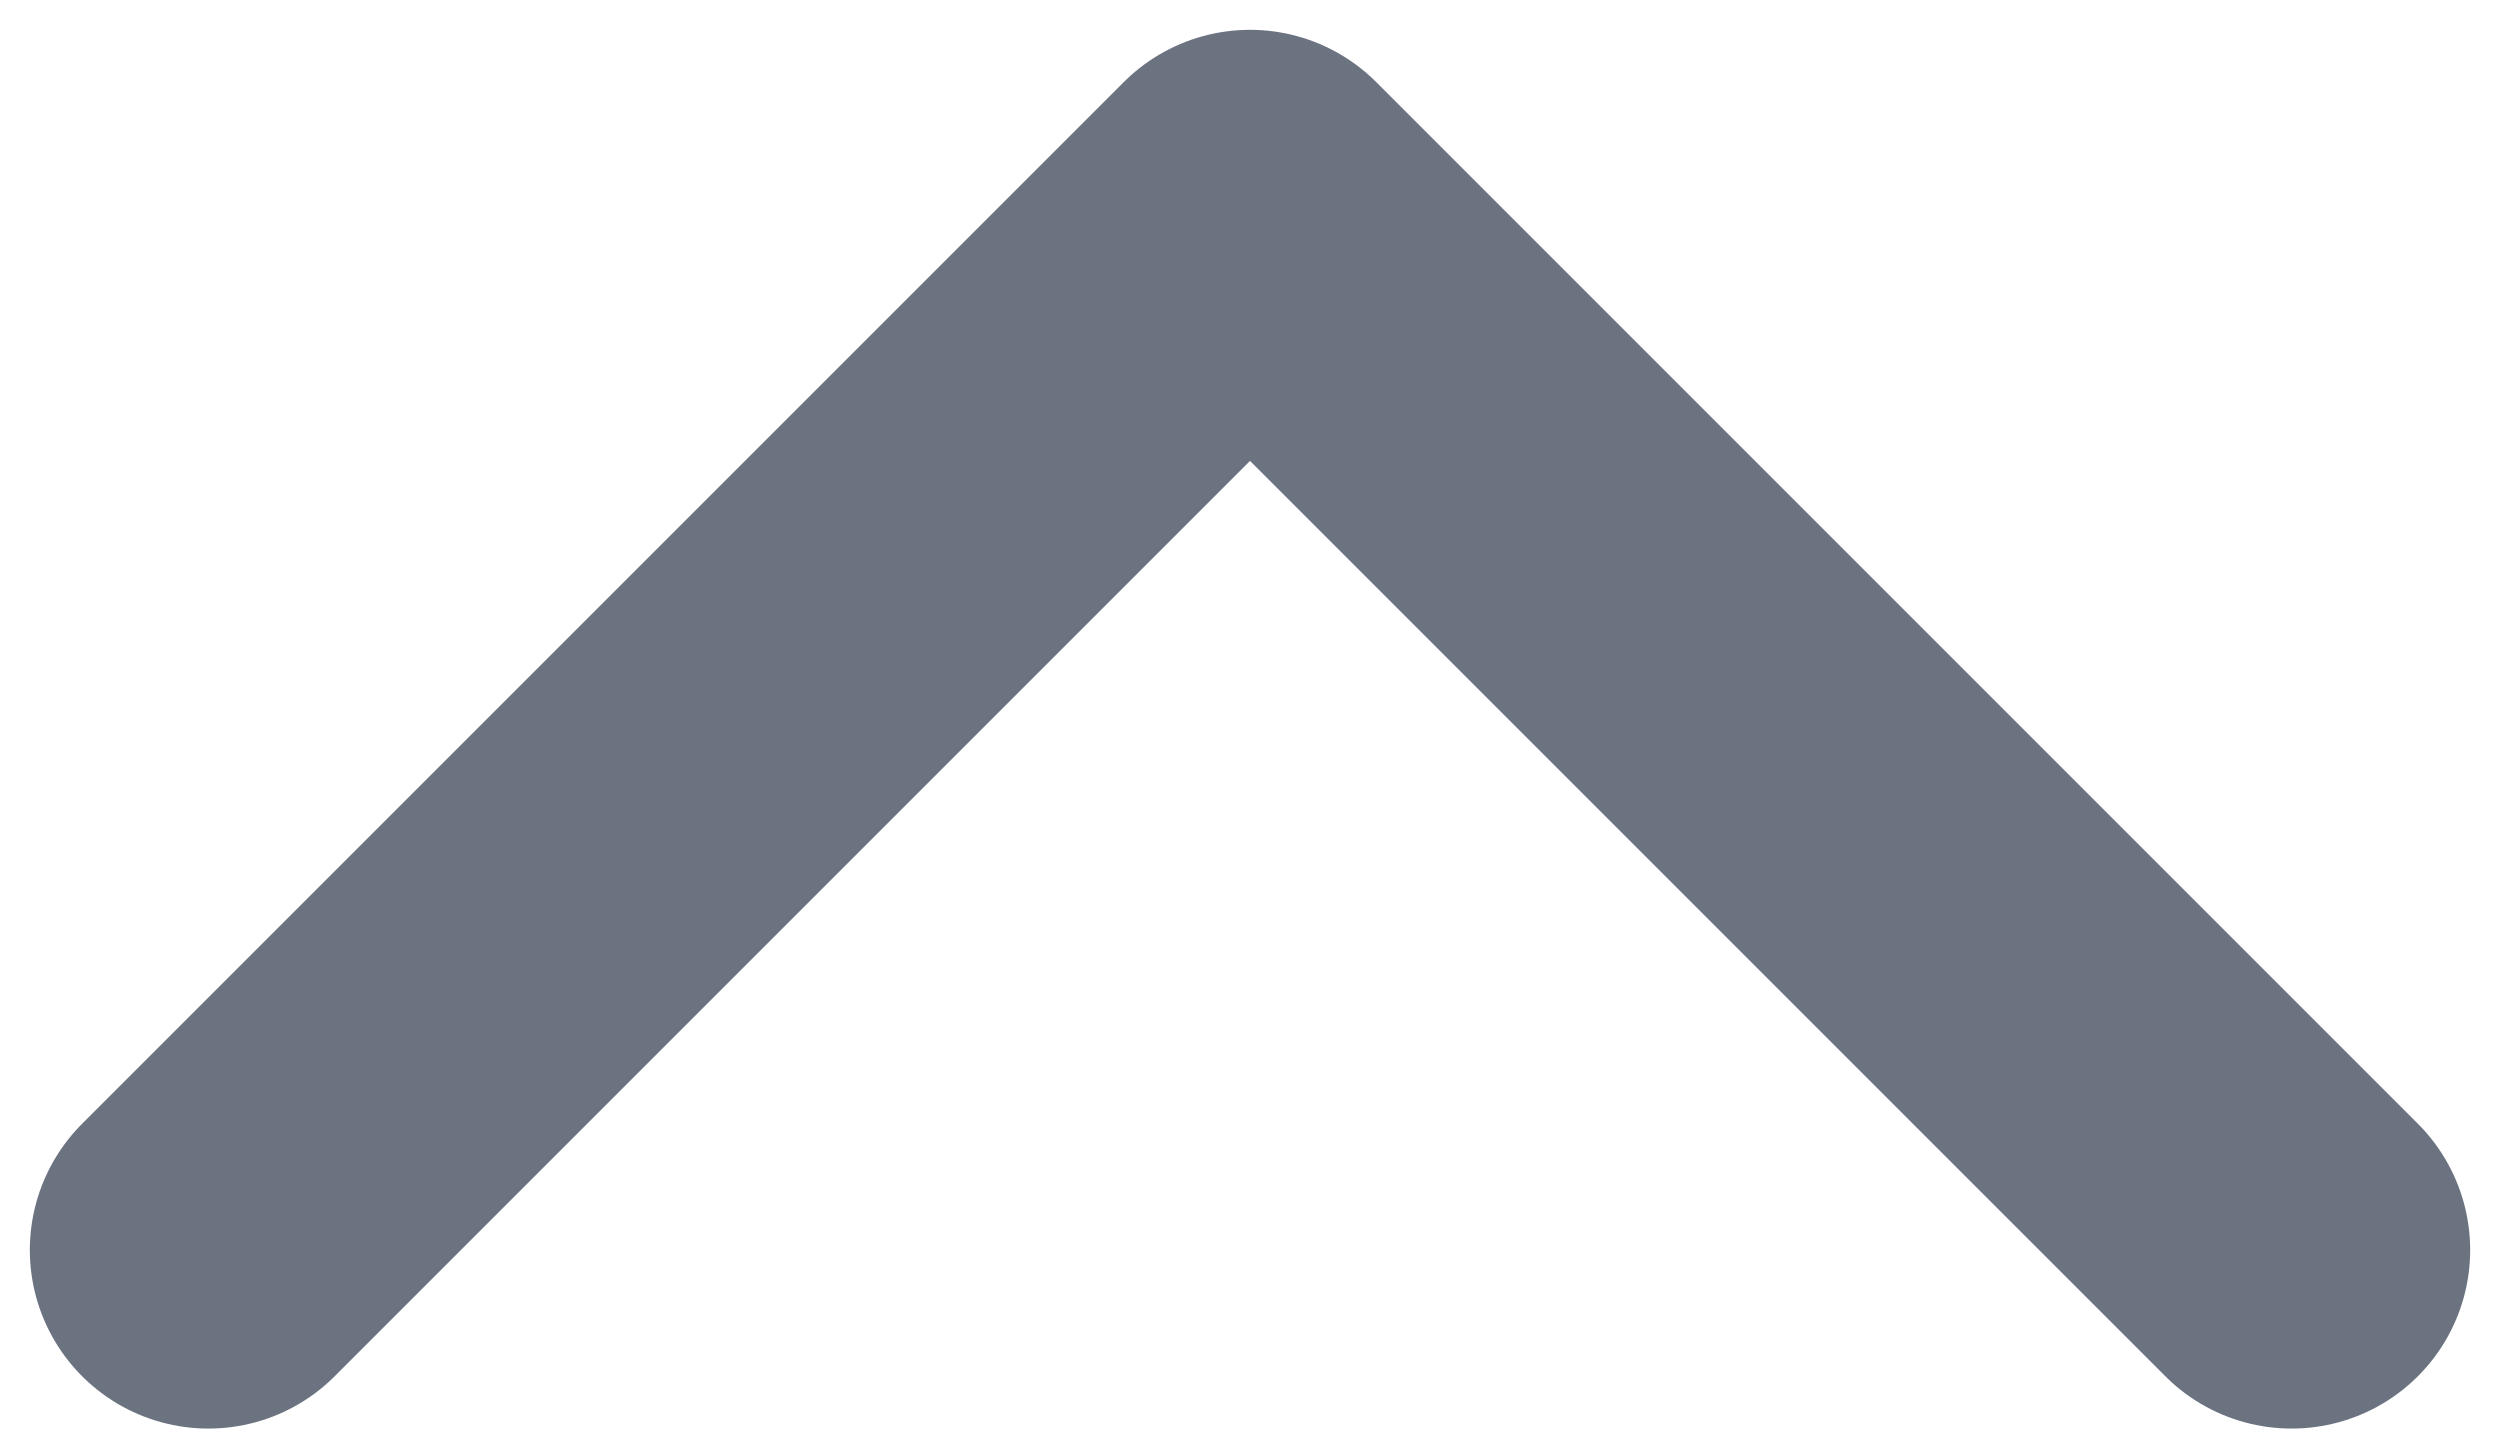
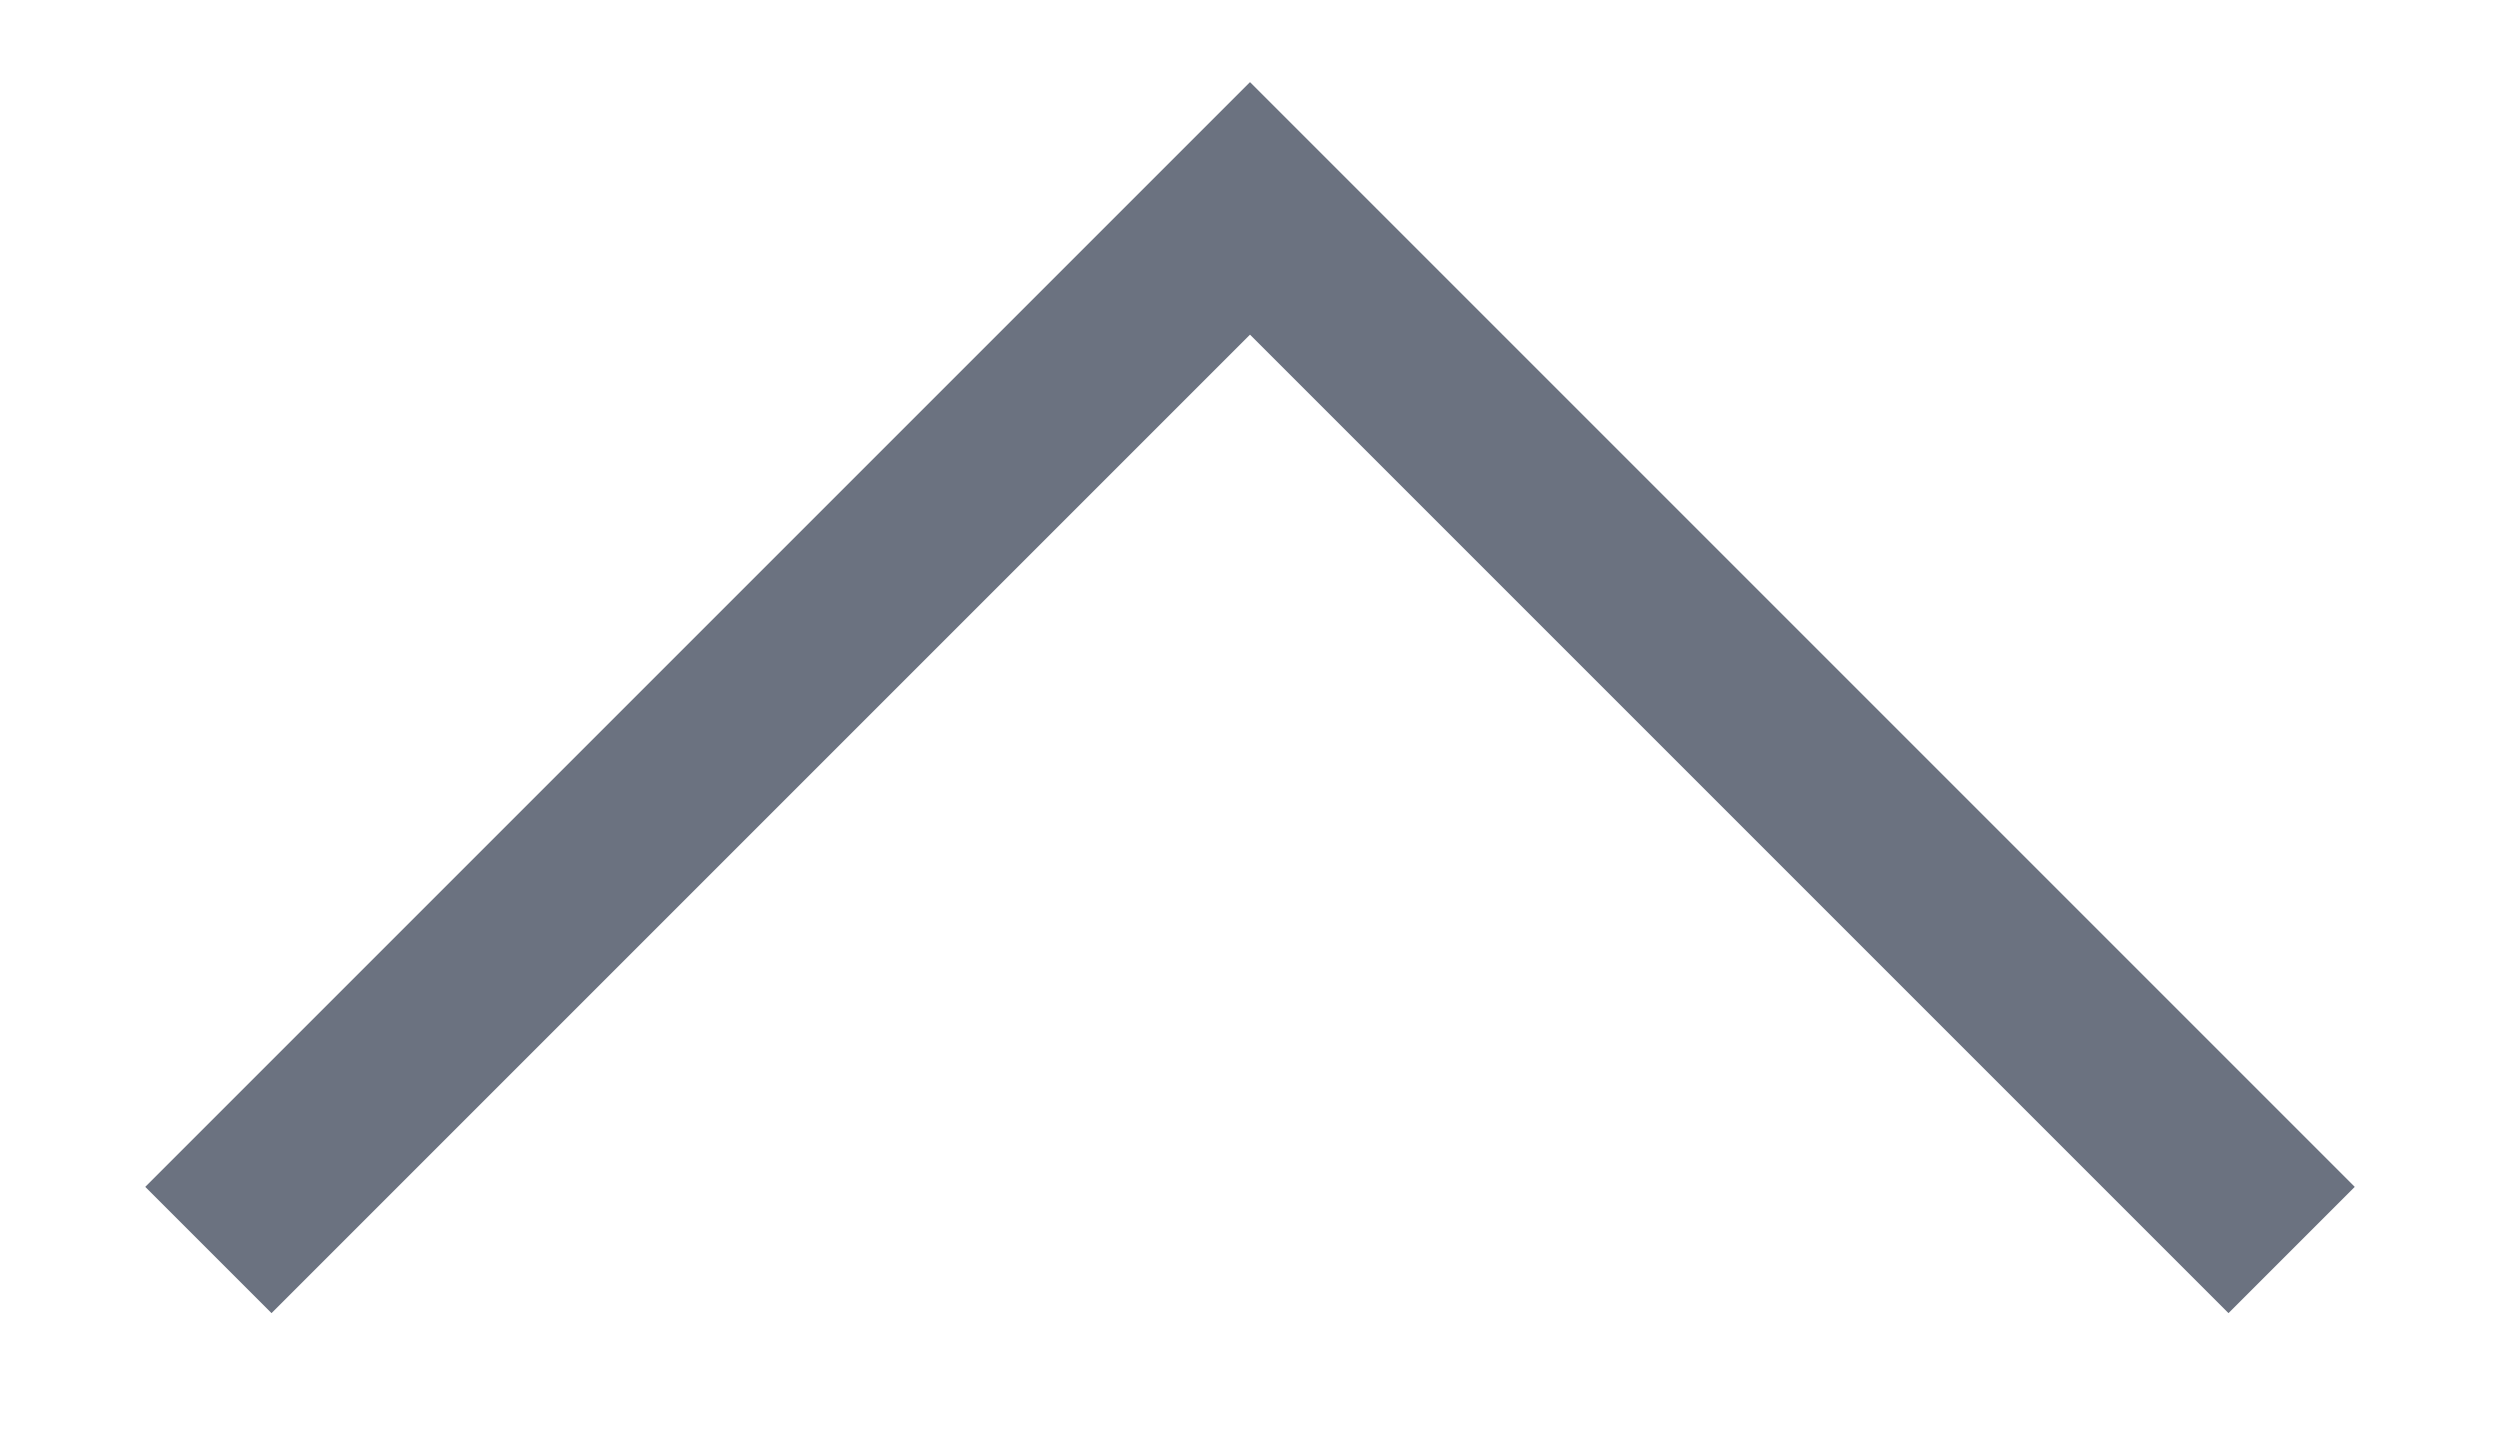
<svg xmlns="http://www.w3.org/2000/svg" width="14" height="8" viewBox="0 0 14 8" fill="none">
-   <path d="M1.167 7L7 1.167L12.833 7" stroke="#6B7280" stroke-width="2" stroke-linecap="round" stroke-linejoin="round" />
+   <path d="M1.167 7L7 1.167L12.833 7" stroke="#6B7280" strokeWidth="2" strokeLinecap="round" strokeLinejoin="round" />
</svg>
